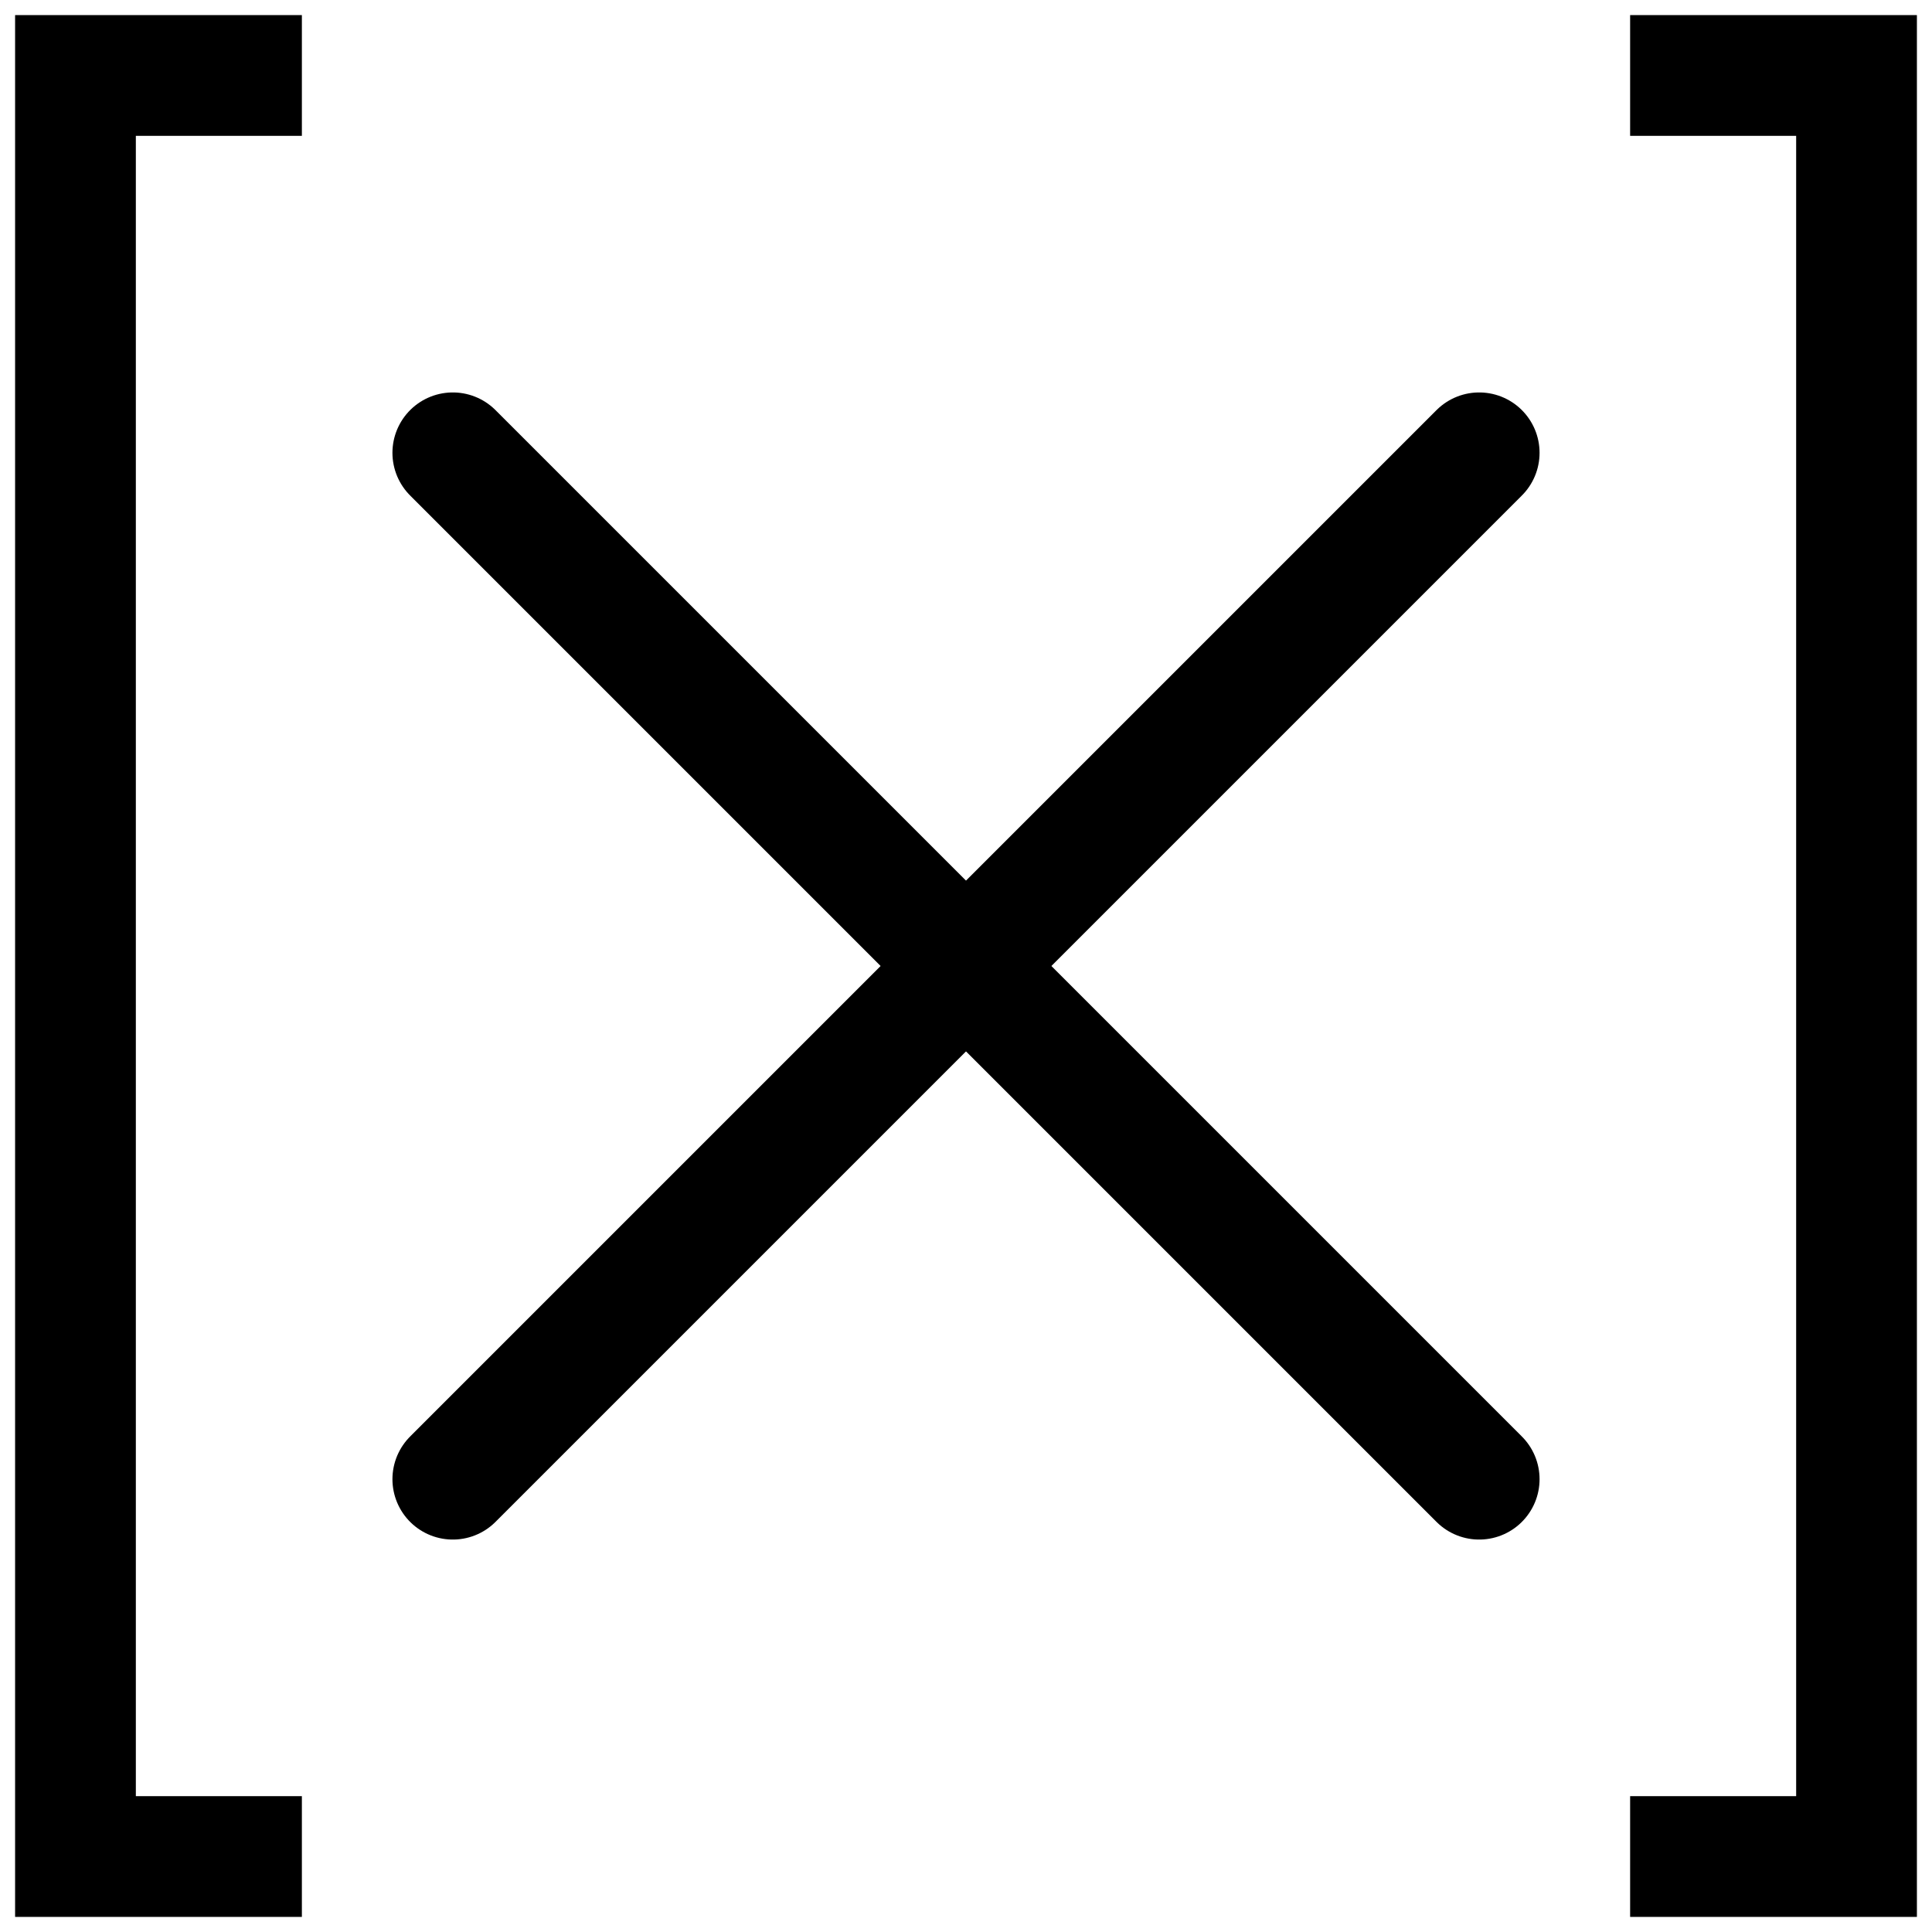
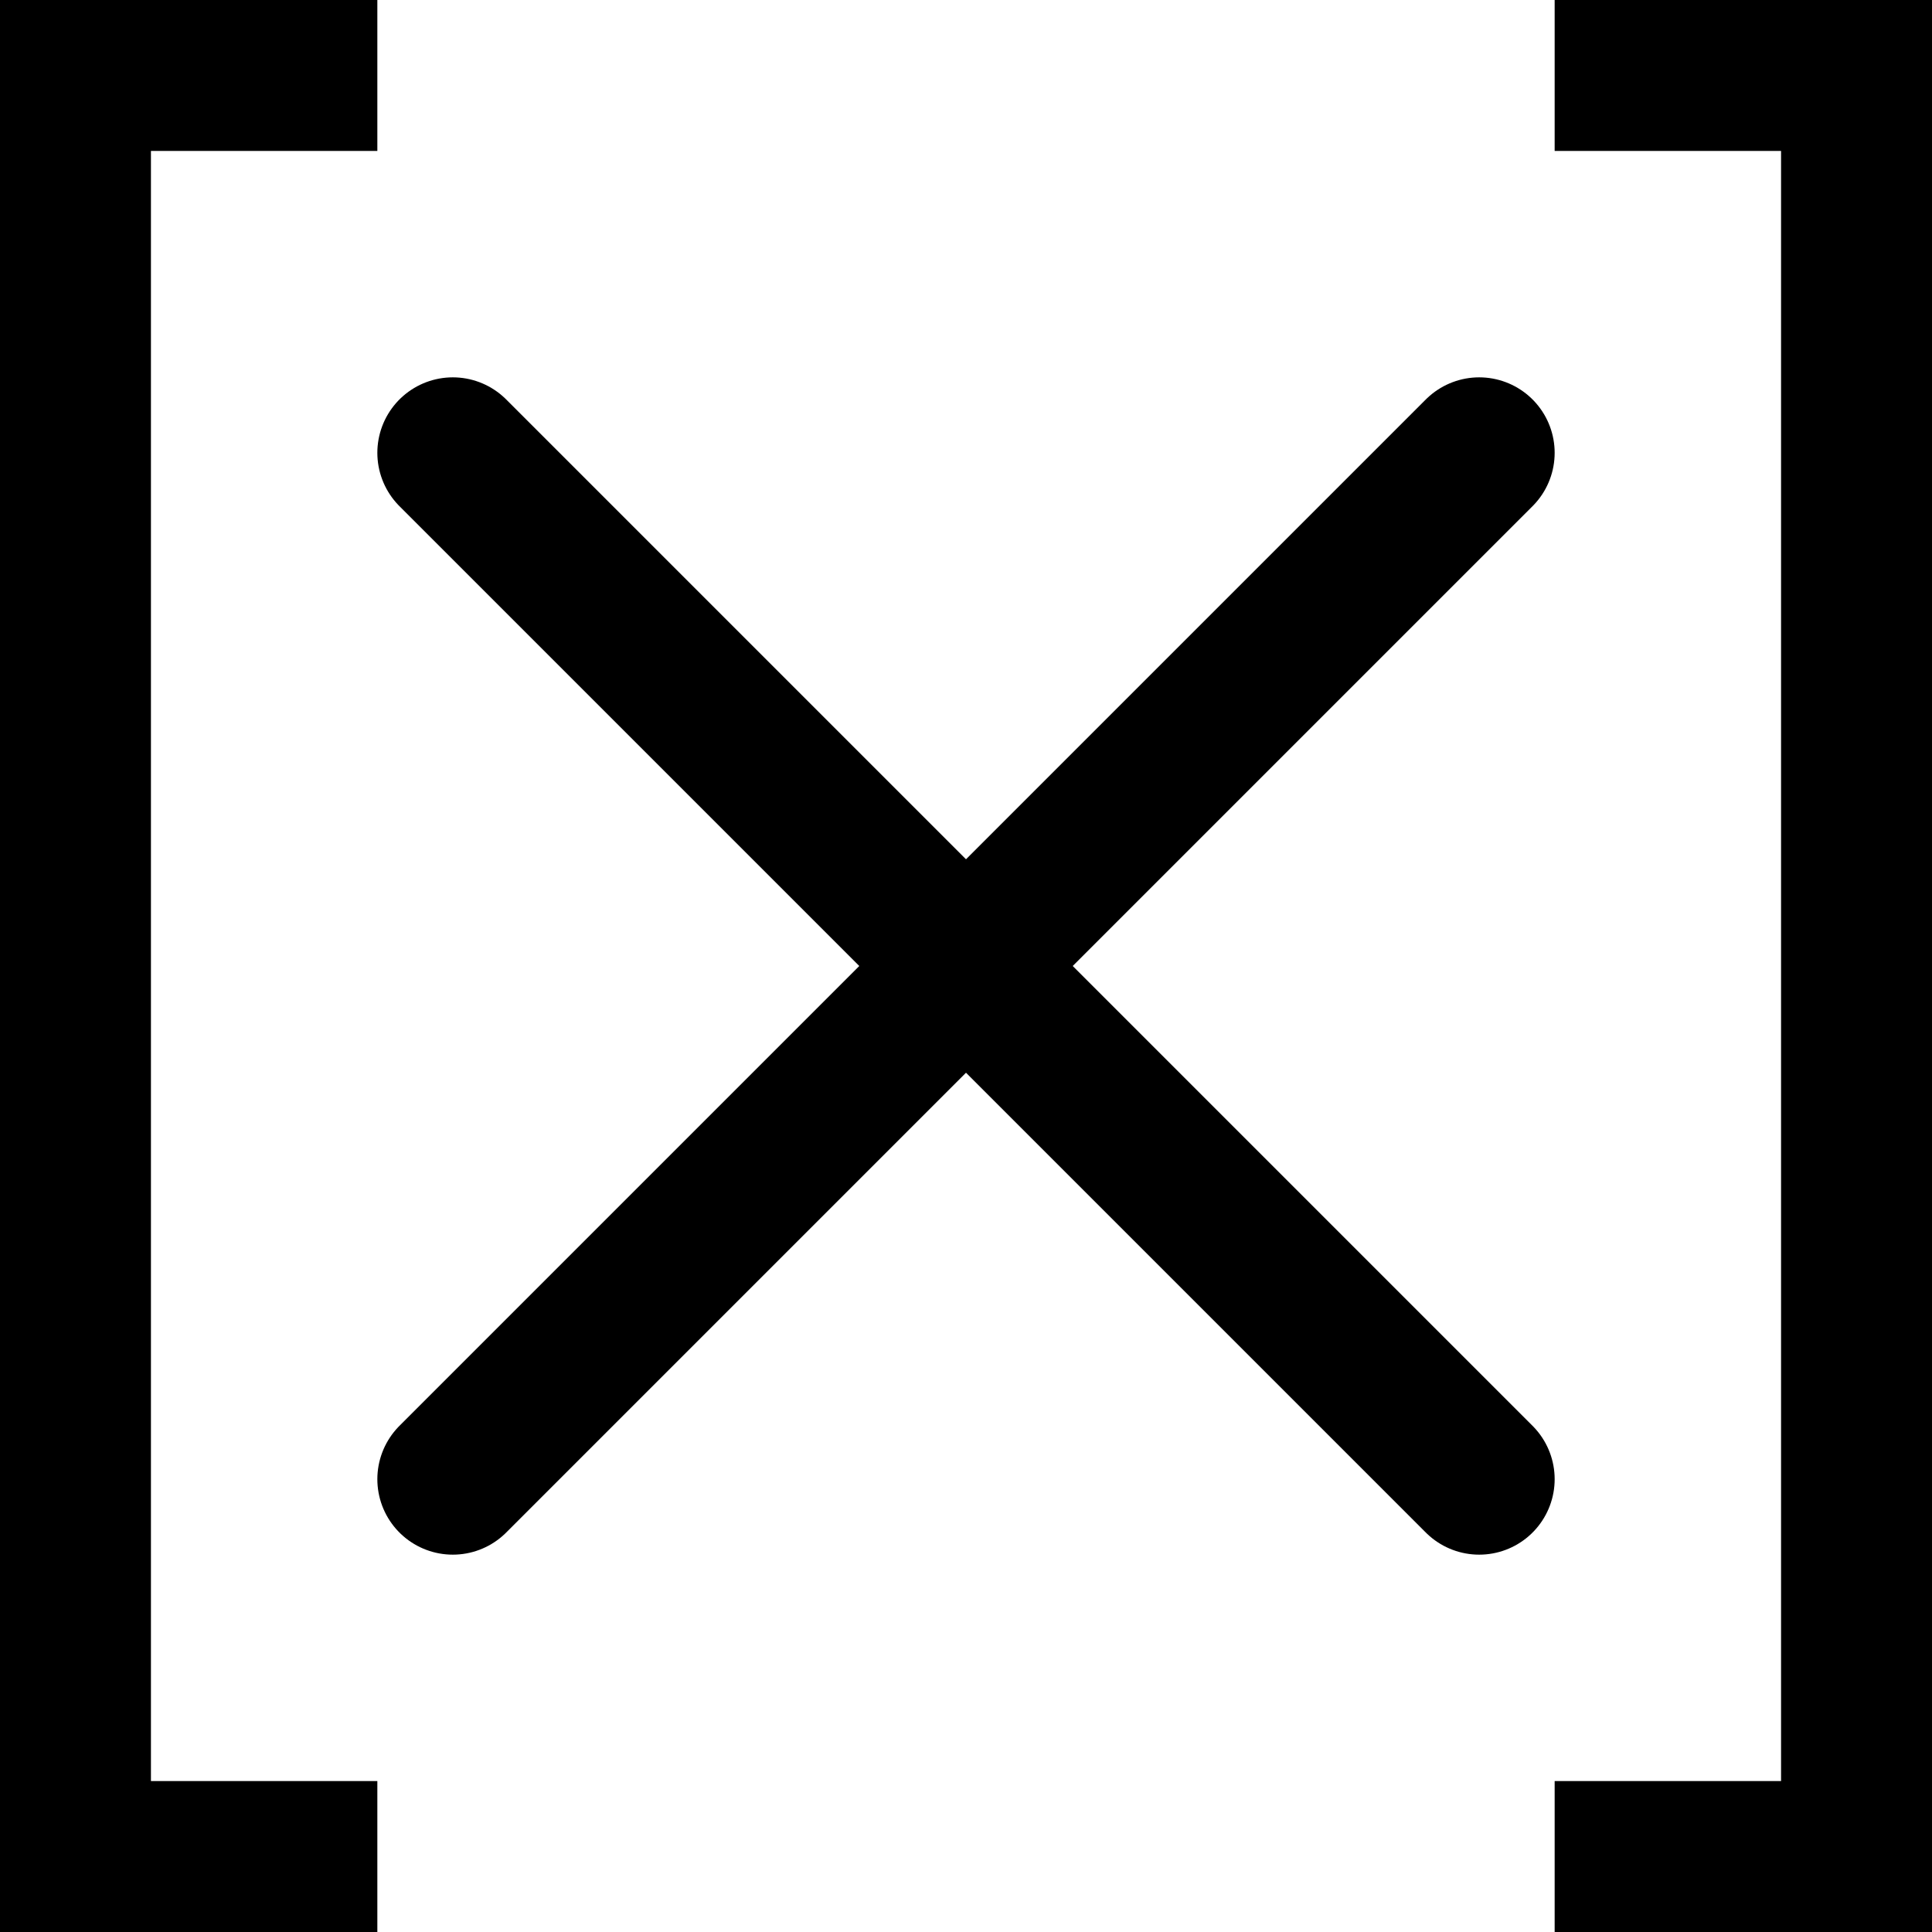
<svg xmlns="http://www.w3.org/2000/svg" id="x-brackets-icon" viewBox="0 0 128 128" width="128" height="128" version="1.1">
-   <path id="left-bracket" d="M 20 5 L 5 5 L 5 123 L 20 123" fill="none" stroke="#000000" stroke-width="8" />
-   <line x1="30" y1="30" x2="98" y2="98" stroke="#000000" stroke-width="8" stroke-linecap="round" />
-   <line x1="98" y1="30" x2="30" y2="98" stroke="#000000" stroke-width="8" stroke-linecap="round" />
-   <path id="right-bracket" d="M 108 5 L 123 5 L 123 123 L 108 123" fill="none" stroke="#000000" stroke-width="8" />
+   <path id="left-bracket" d="M 25 5 L 5 5 L 5 123 L 25 123" fill="none" stroke="#000000" stroke-width="10" />
+   <line x1="30" y1="30" x2="98" y2="98" stroke="#000000" stroke-width="10" stroke-linecap="round" />
+   <line x1="98" y1="30" x2="30" y2="98" stroke="#000000" stroke-width="10" stroke-linecap="round" />
+   <path id="right-bracket" d="M 103 5 L 123 5 L 123 123 L 103 123" fill="none" stroke="#000000" stroke-width="10" />
</svg>
